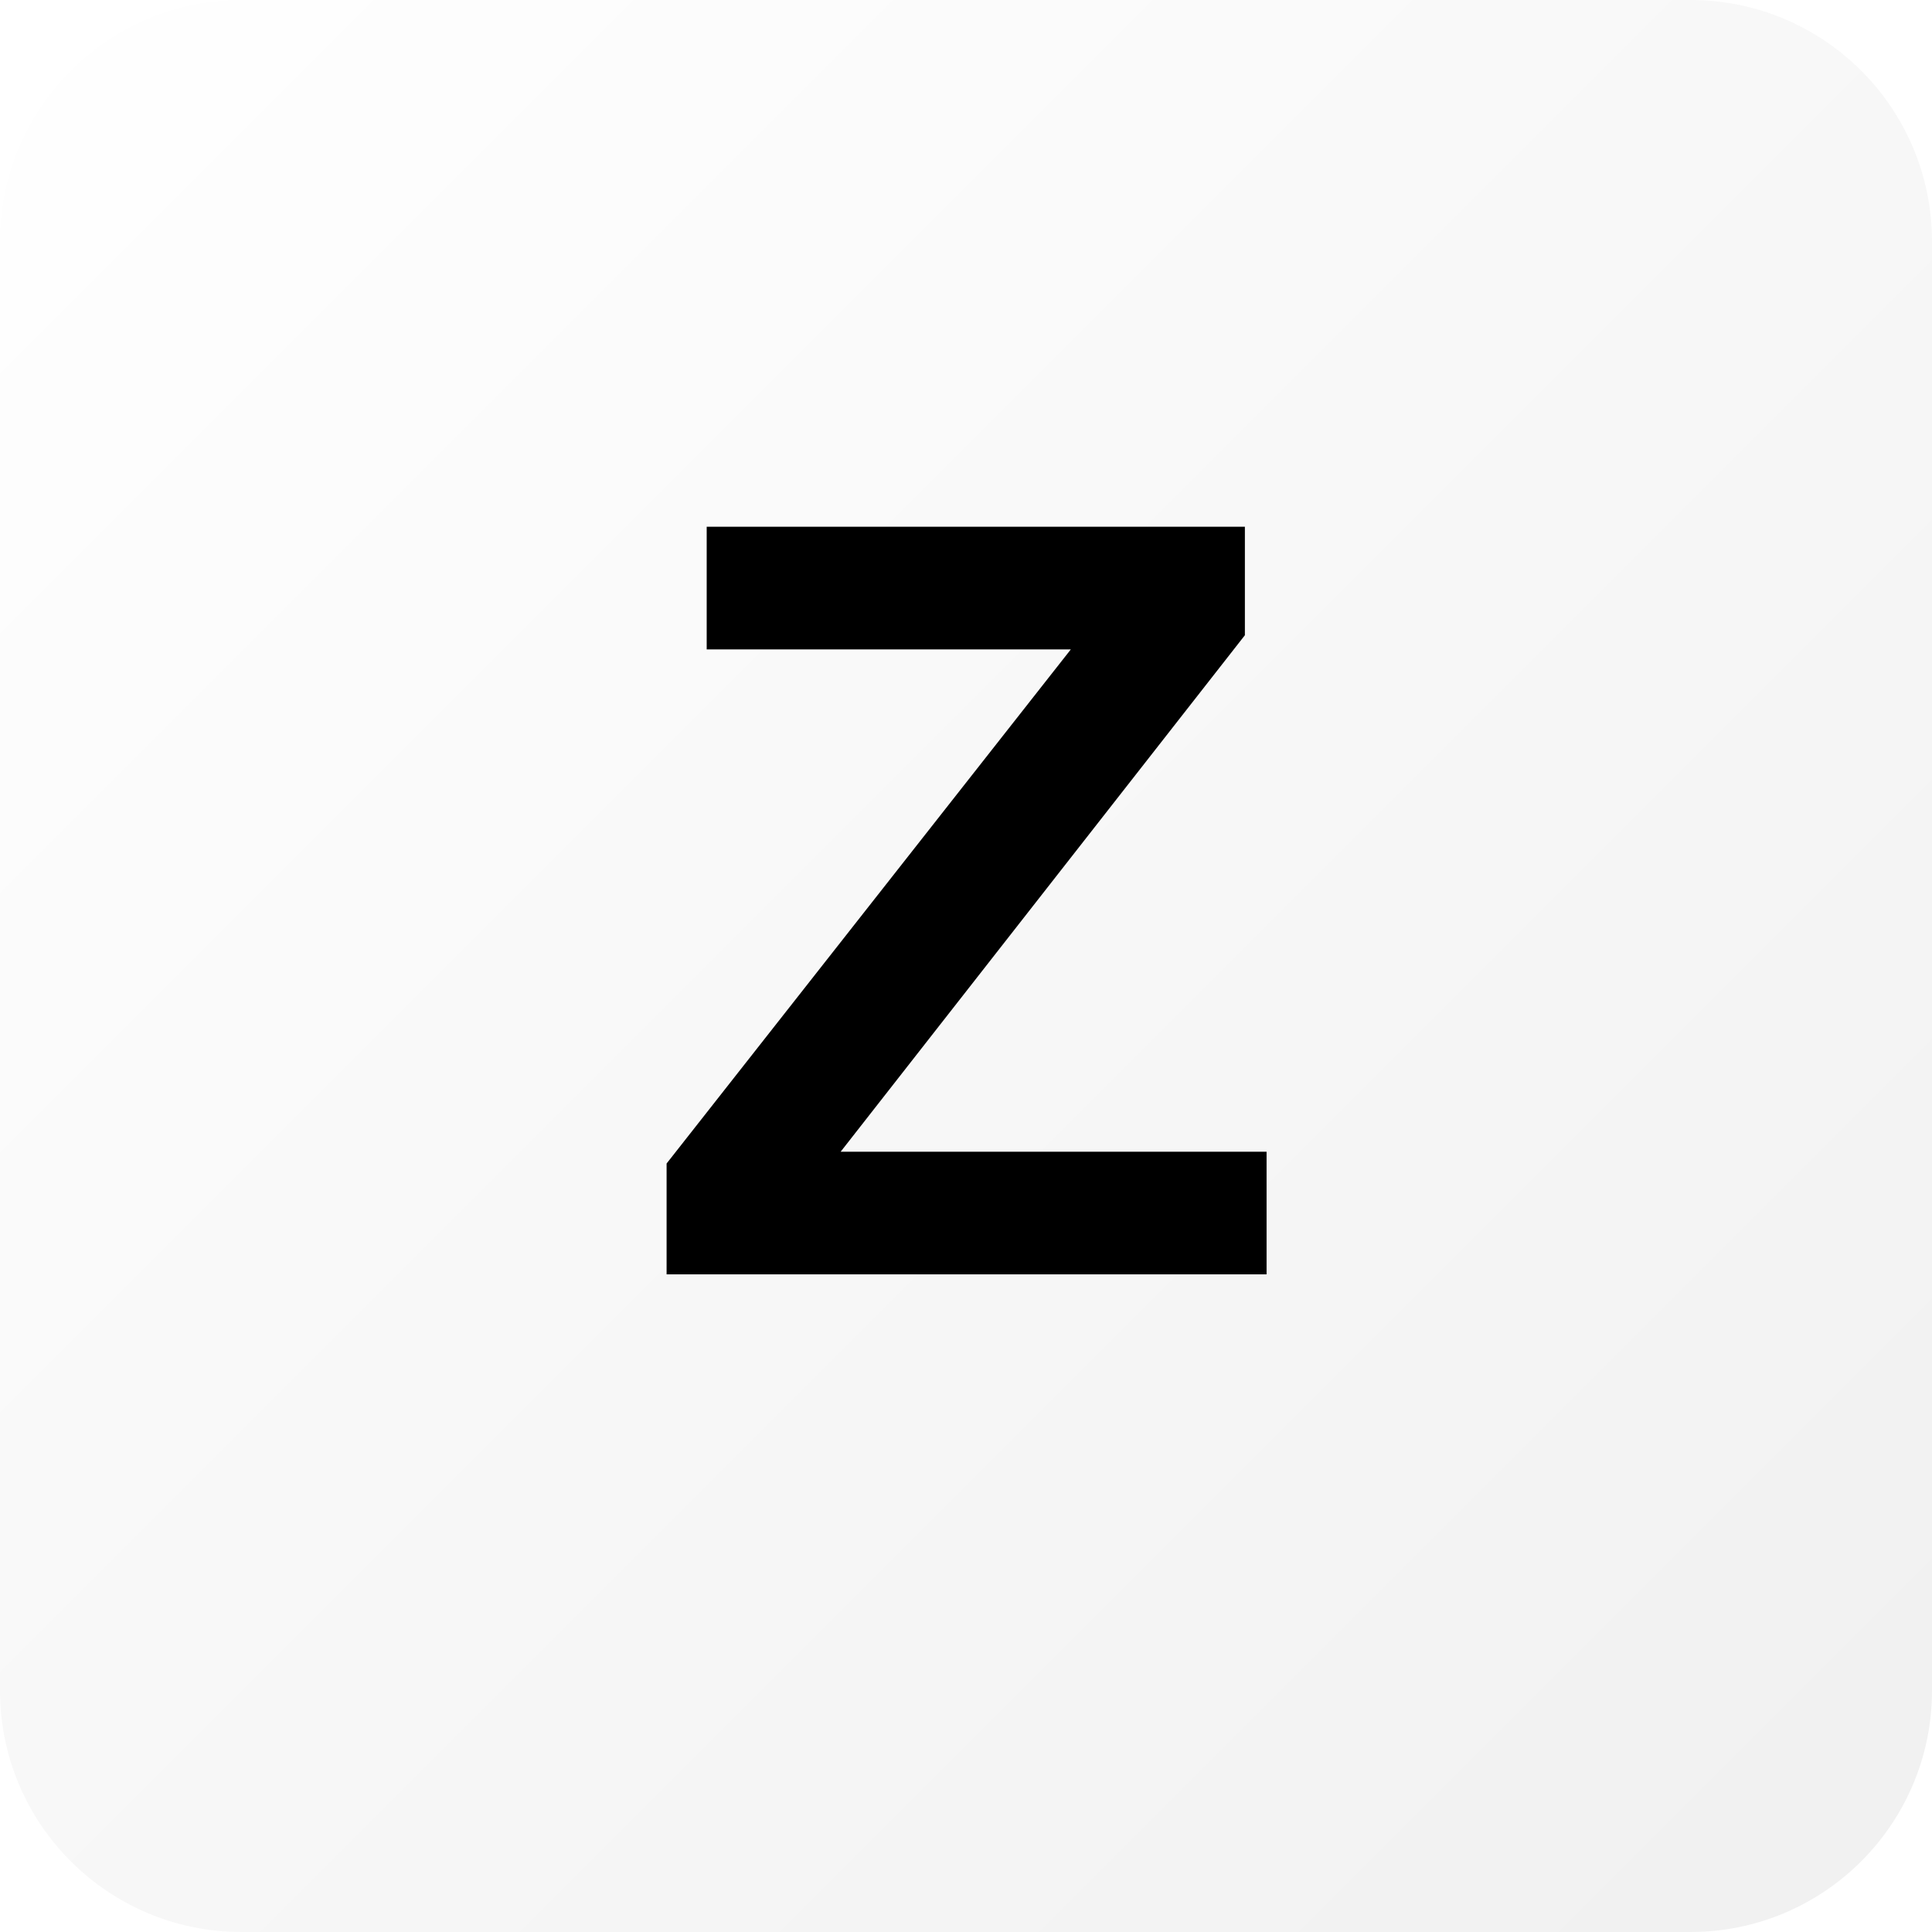
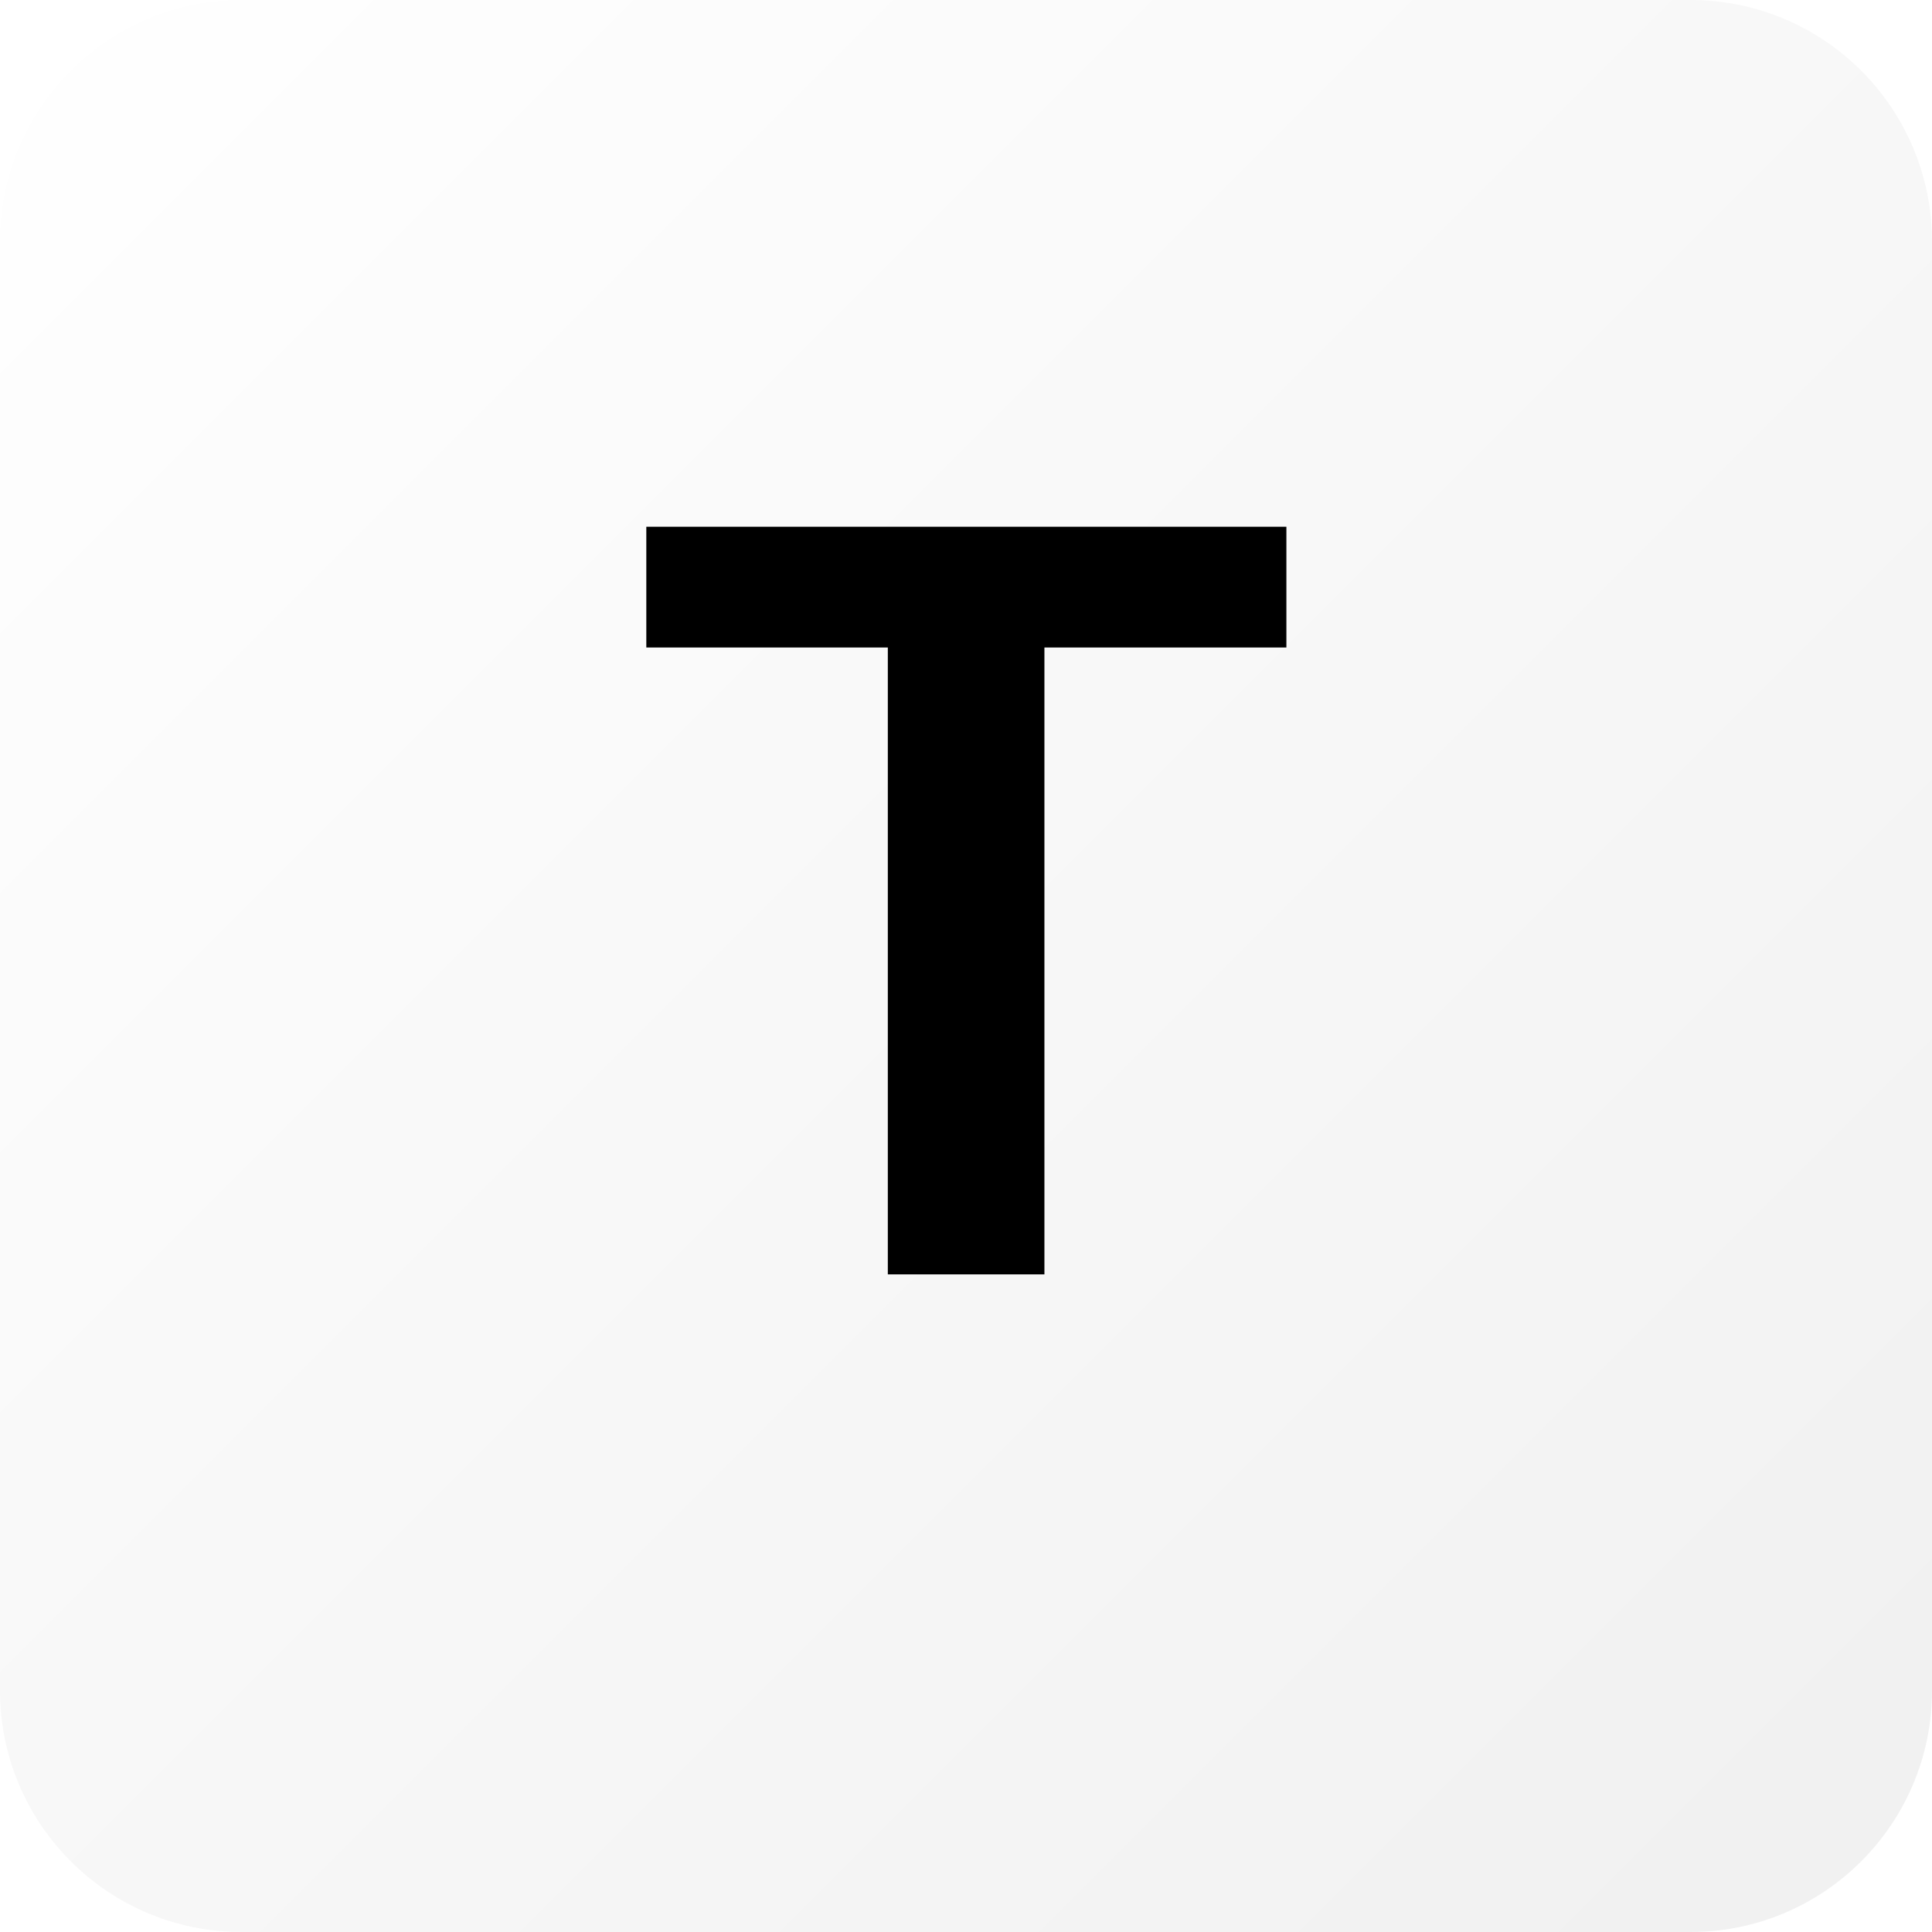
<svg xmlns="http://www.w3.org/2000/svg" viewBox="0 0 64 64">
  <defs>
    <linearGradient id="bgGradient" x1="0" y1="0" x2="1" y2="1">
      <stop offset="0%" stop-color="#ffffff" />
      <stop offset="100%" stop-color="#f0f0f0" />
    </linearGradient>
  </defs>
  <rect width="64" height="64" rx="8" fill="url(#bgGradient)" />
  <text x="50%" y="50%" text-anchor="middle" dominant-baseline="middle" font-size="36" fill="#000000" font-family="Arial, sans-serif" font-weight="900">
-     Z
+     T
  </text>
</svg>
